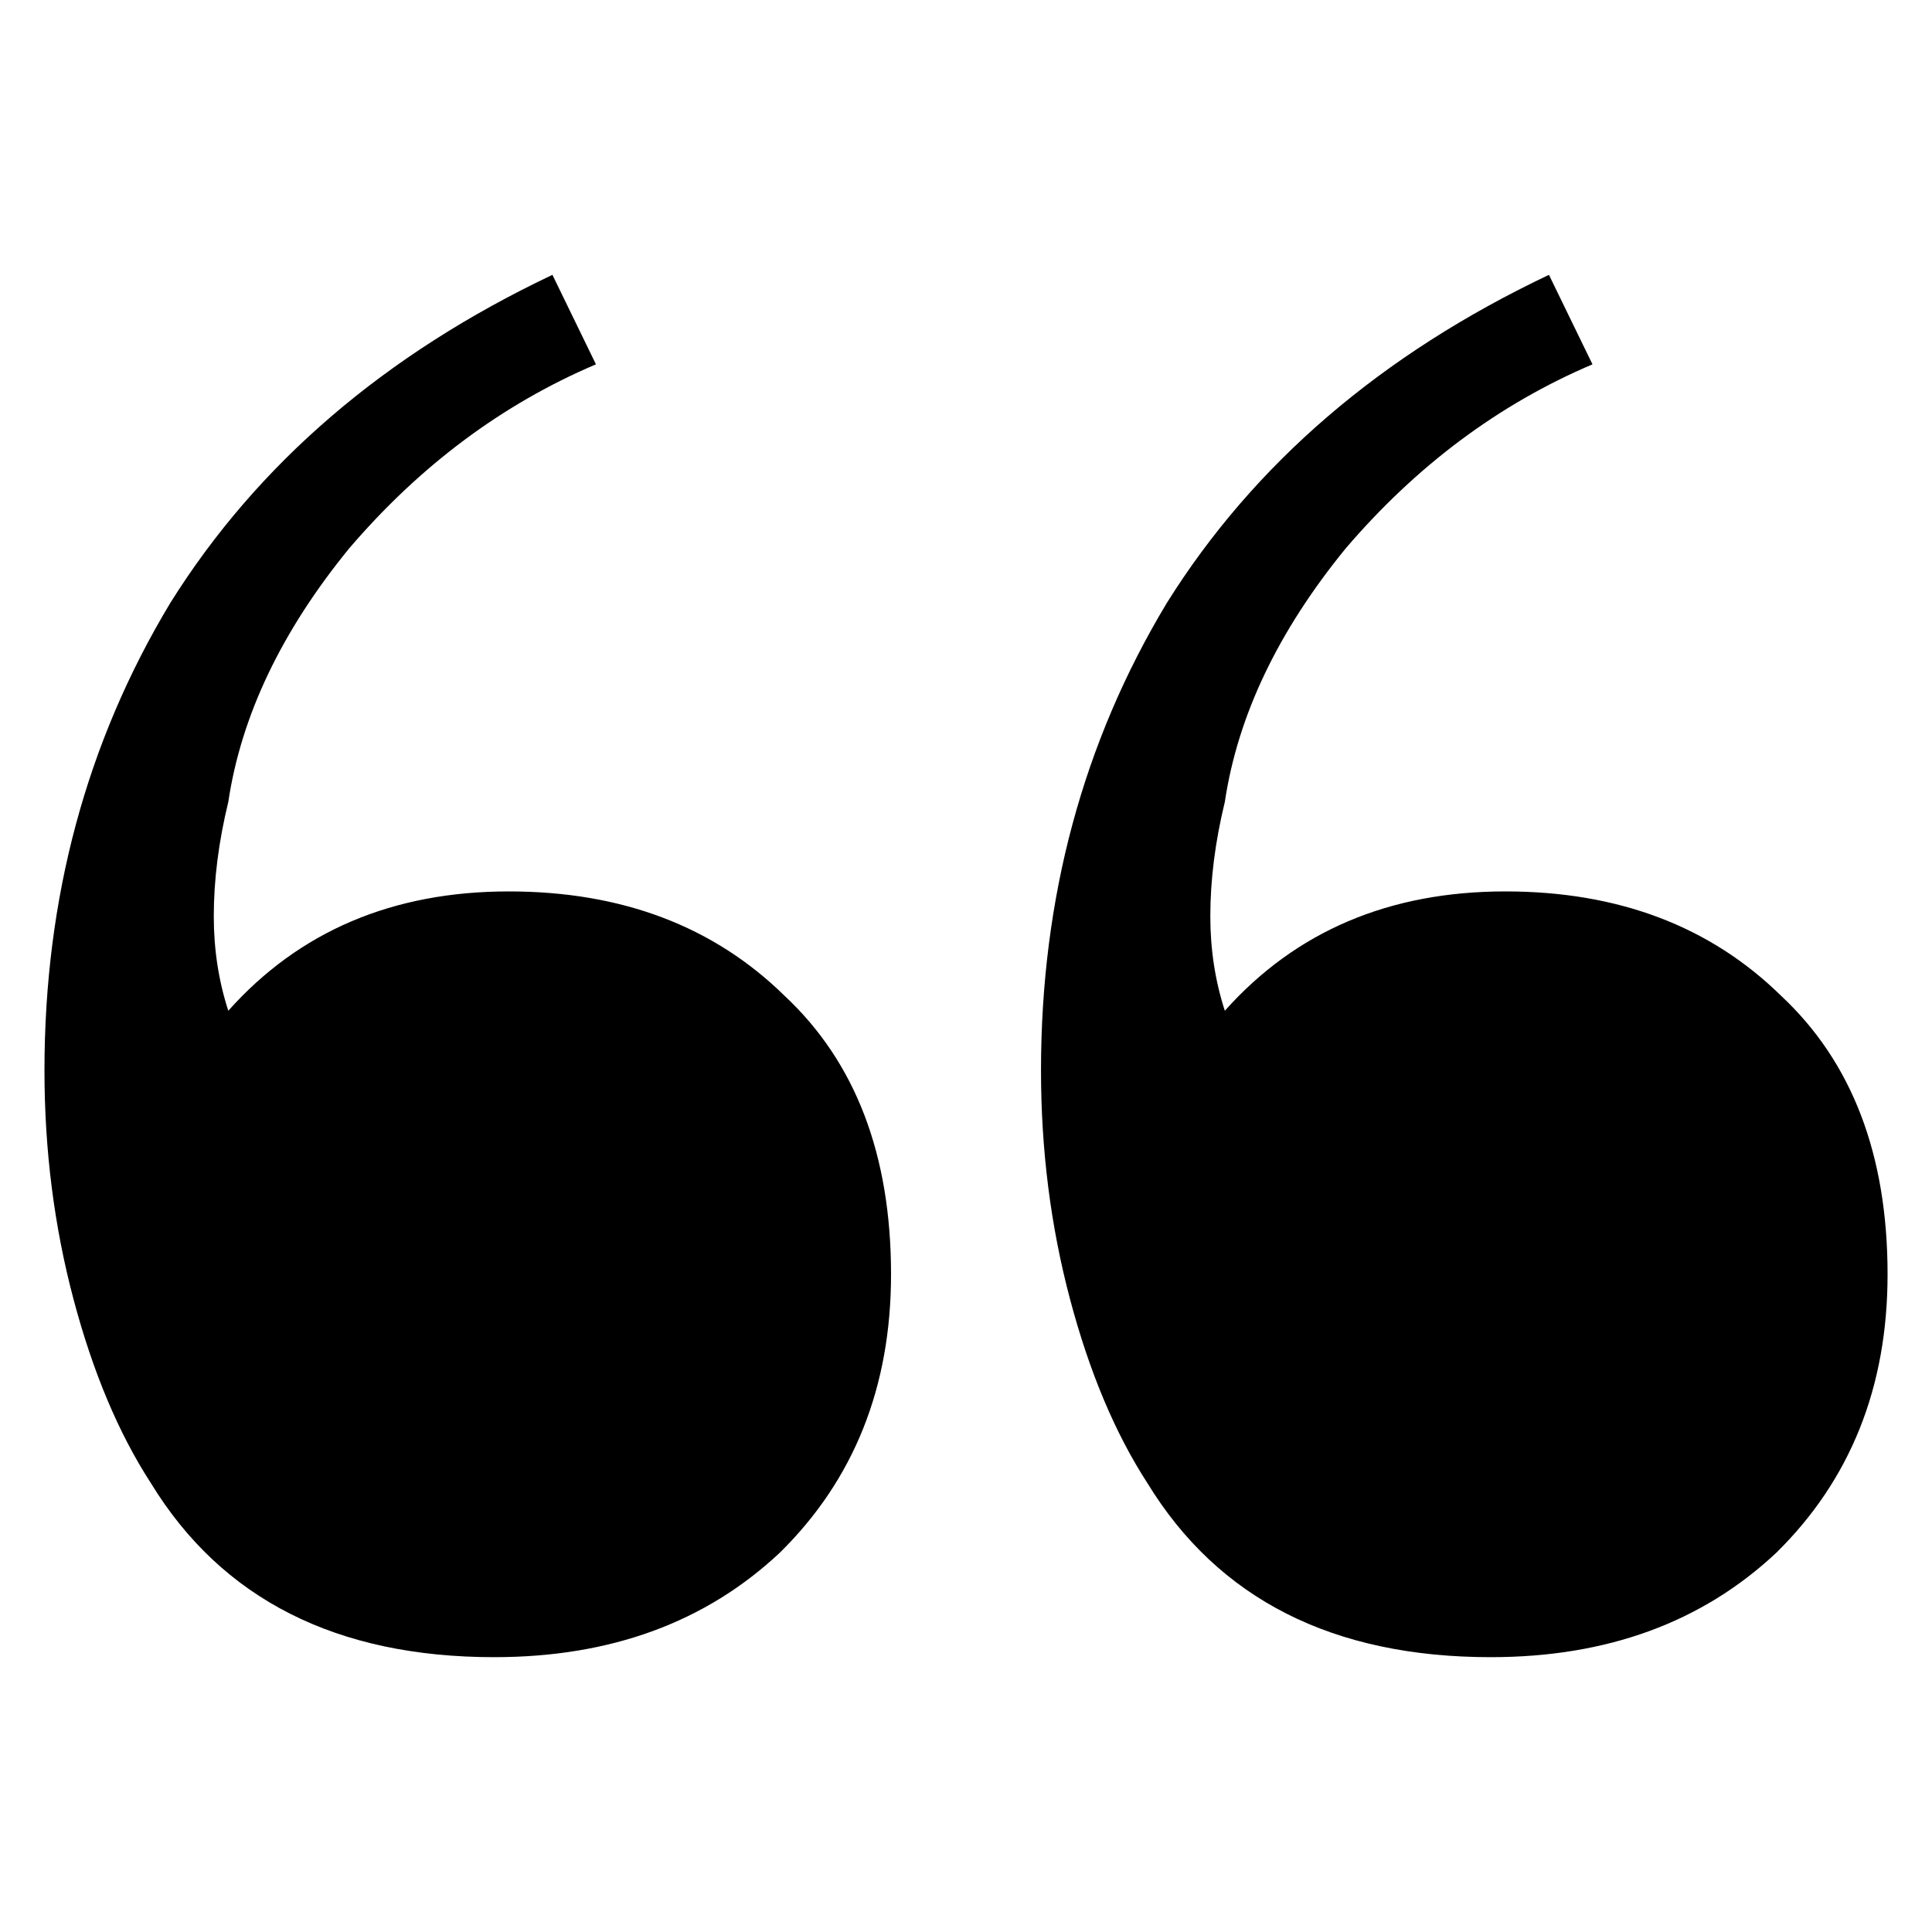
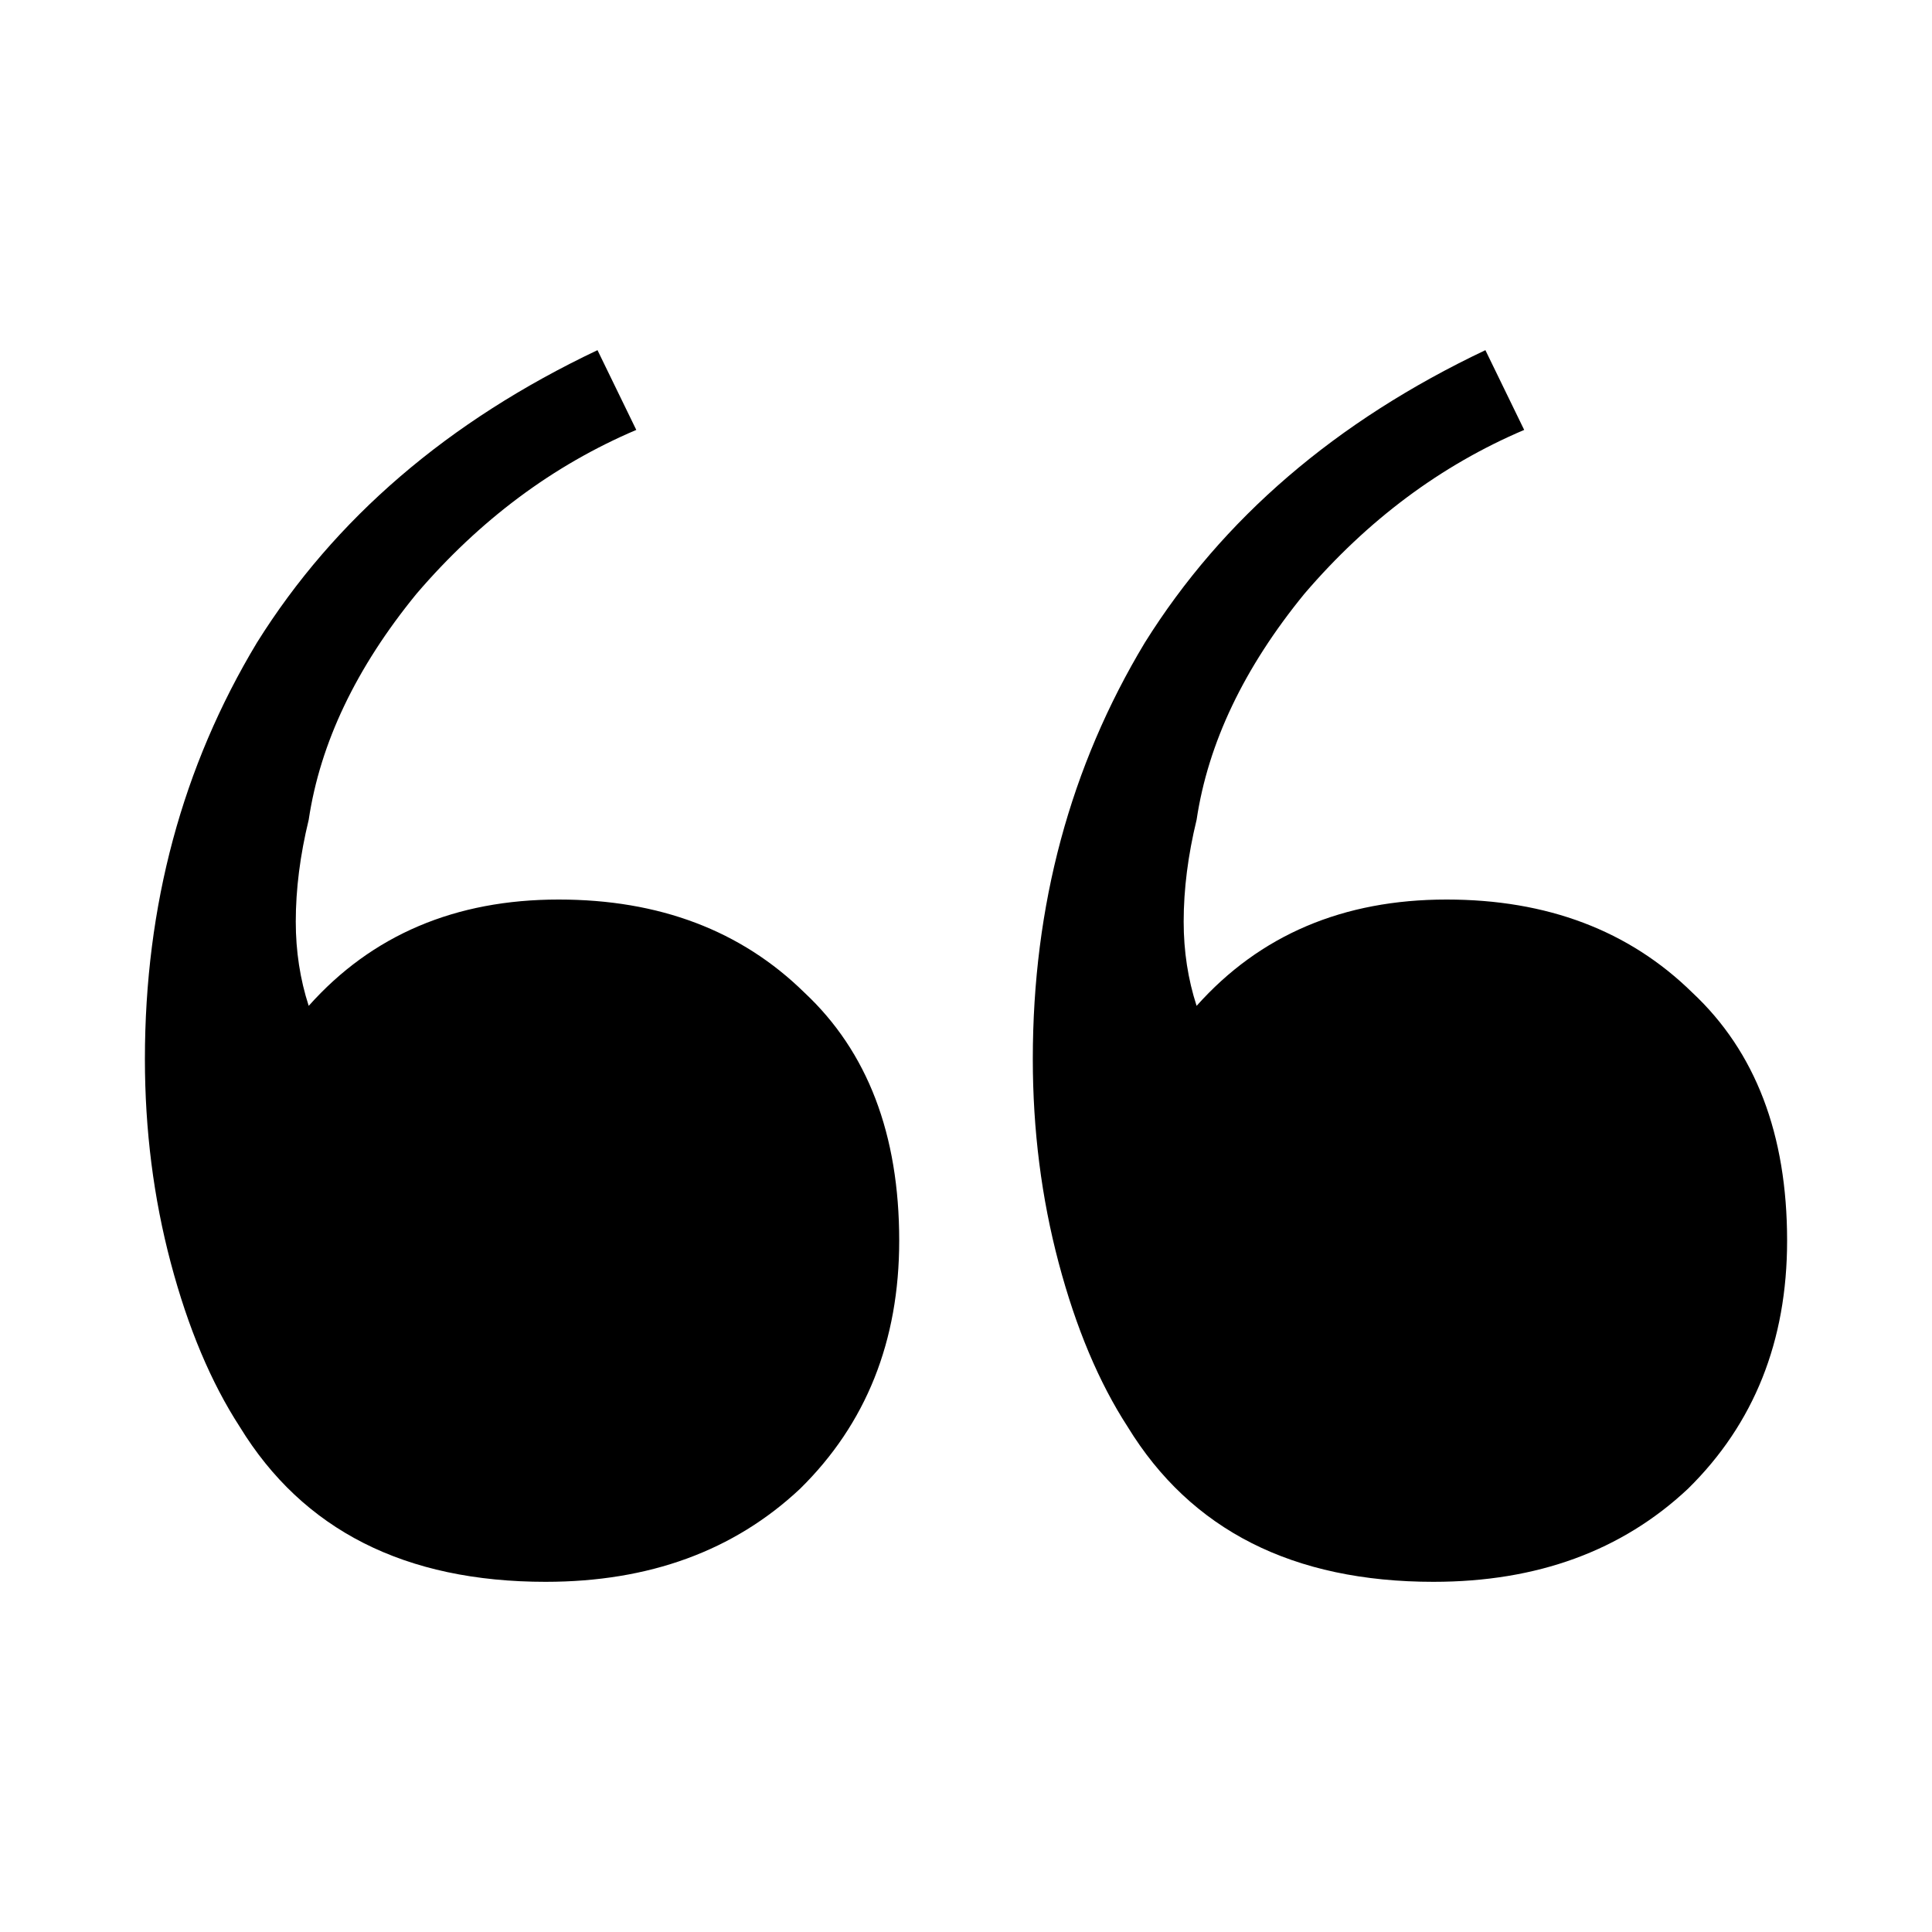
- <svg xmlns="http://www.w3.org/2000/svg" width="211.67mm" height="211.67mm" version="1.1" viewBox="0 0 211.67 211.67">
-   <g transform="translate(13.712 -75.83)">
-     <path d="m149.63 257.39c-17.313 0-29.857-6.356-37.63-19.067-3.533-5.447-6.36-12.166-8.48-20.157-2.12-7.99-3.18-16.343-3.18-25.06 0-18.886 4.594-35.955 13.781-51.209 9.54-15.255 23.497-27.239 41.87-35.956l4.769 9.806c-10.247 4.358-19.257 11.077-27.03 20.157-7.42 9.081-11.837 18.342-13.25 27.784-1.06 4.358-1.59 8.534-1.59 12.53 0 3.632 0.53 7.082 1.59 10.35 7.773-8.716 18.02-13.074 30.74-13.074 12.367 0 22.437 3.813 30.21 11.439 7.773 7.264 11.66 17.433 11.66 30.508 0 12.348-4.064 22.517-12.19 30.507-8.127 7.627-18.55 11.441-31.27 11.441zm-109.18 0c-17.313 0-29.857-6.356-37.63-19.067-3.534-5.447-6.36-12.166-8.48-20.157-2.12-7.99-3.18-16.343-3.18-25.06 0-18.886 4.594-35.955 13.781-51.209 9.54-15.255 23.496-27.239 41.87-35.956l4.769 9.806c-10.247 4.358-19.257 11.077-27.03 20.157-7.42 9.081-11.837 18.342-13.25 27.784-1.06 4.358-1.59 8.534-1.59 12.53 0 3.632 0.53 7.082 1.59 10.35 7.773-8.716 18.02-13.074 30.74-13.074 12.367 0 22.437 3.813 30.21 11.439 7.773 7.264 11.66 17.433 11.66 30.508 0 12.348-4.064 22.517-12.19 30.507-8.127 7.627-18.55 11.441-31.27 11.441z" stroke-width="12.621" />
-   </g>
+ <svg xmlns="http://www.w3.org/2000/svg" width="800" height="800" version="1.1" viewBox="0 0 800 800">
+   <path d="m593.65 655c-58.302 0-100.54-21.403-126.72-64.208-11.896-18.343-21.417-40.969-28.557-67.878-7.14-26.908-10.71-55.035-10.71-84.389 0-63.599 15.47-121.08 46.407-172.45 32.125-51.371 79.126-91.728 141-121.08l16.061 33.023c-34.507 14.675-64.849 37.302-91.024 67.878-24.985 30.578-39.86 61.767-44.619 93.562-3.57 14.675-5.355 28.739-5.355 42.194 0 12.231 1.785 23.848 5.355 34.854 26.175-29.351 60.682-44.027 103.52-44.027 41.645 0 75.557 12.839 101.73 38.521 26.175 24.463 39.265 58.705 39.265 102.74 0 41.582-13.685 75.826-41.05 102.73-27.367 25.682-62.467 38.527-105.3 38.527zm-367.66 0c-58.302 0-100.54-21.403-126.72-64.208-11.9-18.343-21.417-40.969-28.557-67.878-7.14-26.908-10.71-55.035-10.71-84.389 0-63.599 15.47-121.08 46.407-172.45 32.125-51.371 79.122-91.728 141-121.08l16.061 33.023c-34.507 14.675-64.849 37.302-91.024 67.878-24.985 30.578-39.862 61.767-44.619 93.562-3.57 14.675-5.355 28.739-5.355 42.194 0 12.231 1.785 23.848 5.355 34.854 26.175-29.351 60.682-44.027 103.52-44.027 41.645 0 75.557 12.839 101.73 38.521 26.175 24.463 39.265 58.705 39.265 102.74 0 41.582-13.685 75.826-41.05 102.73-27.365 25.682-62.467 38.527-105.3 38.527z" stroke-width="42.5" />
</svg>
